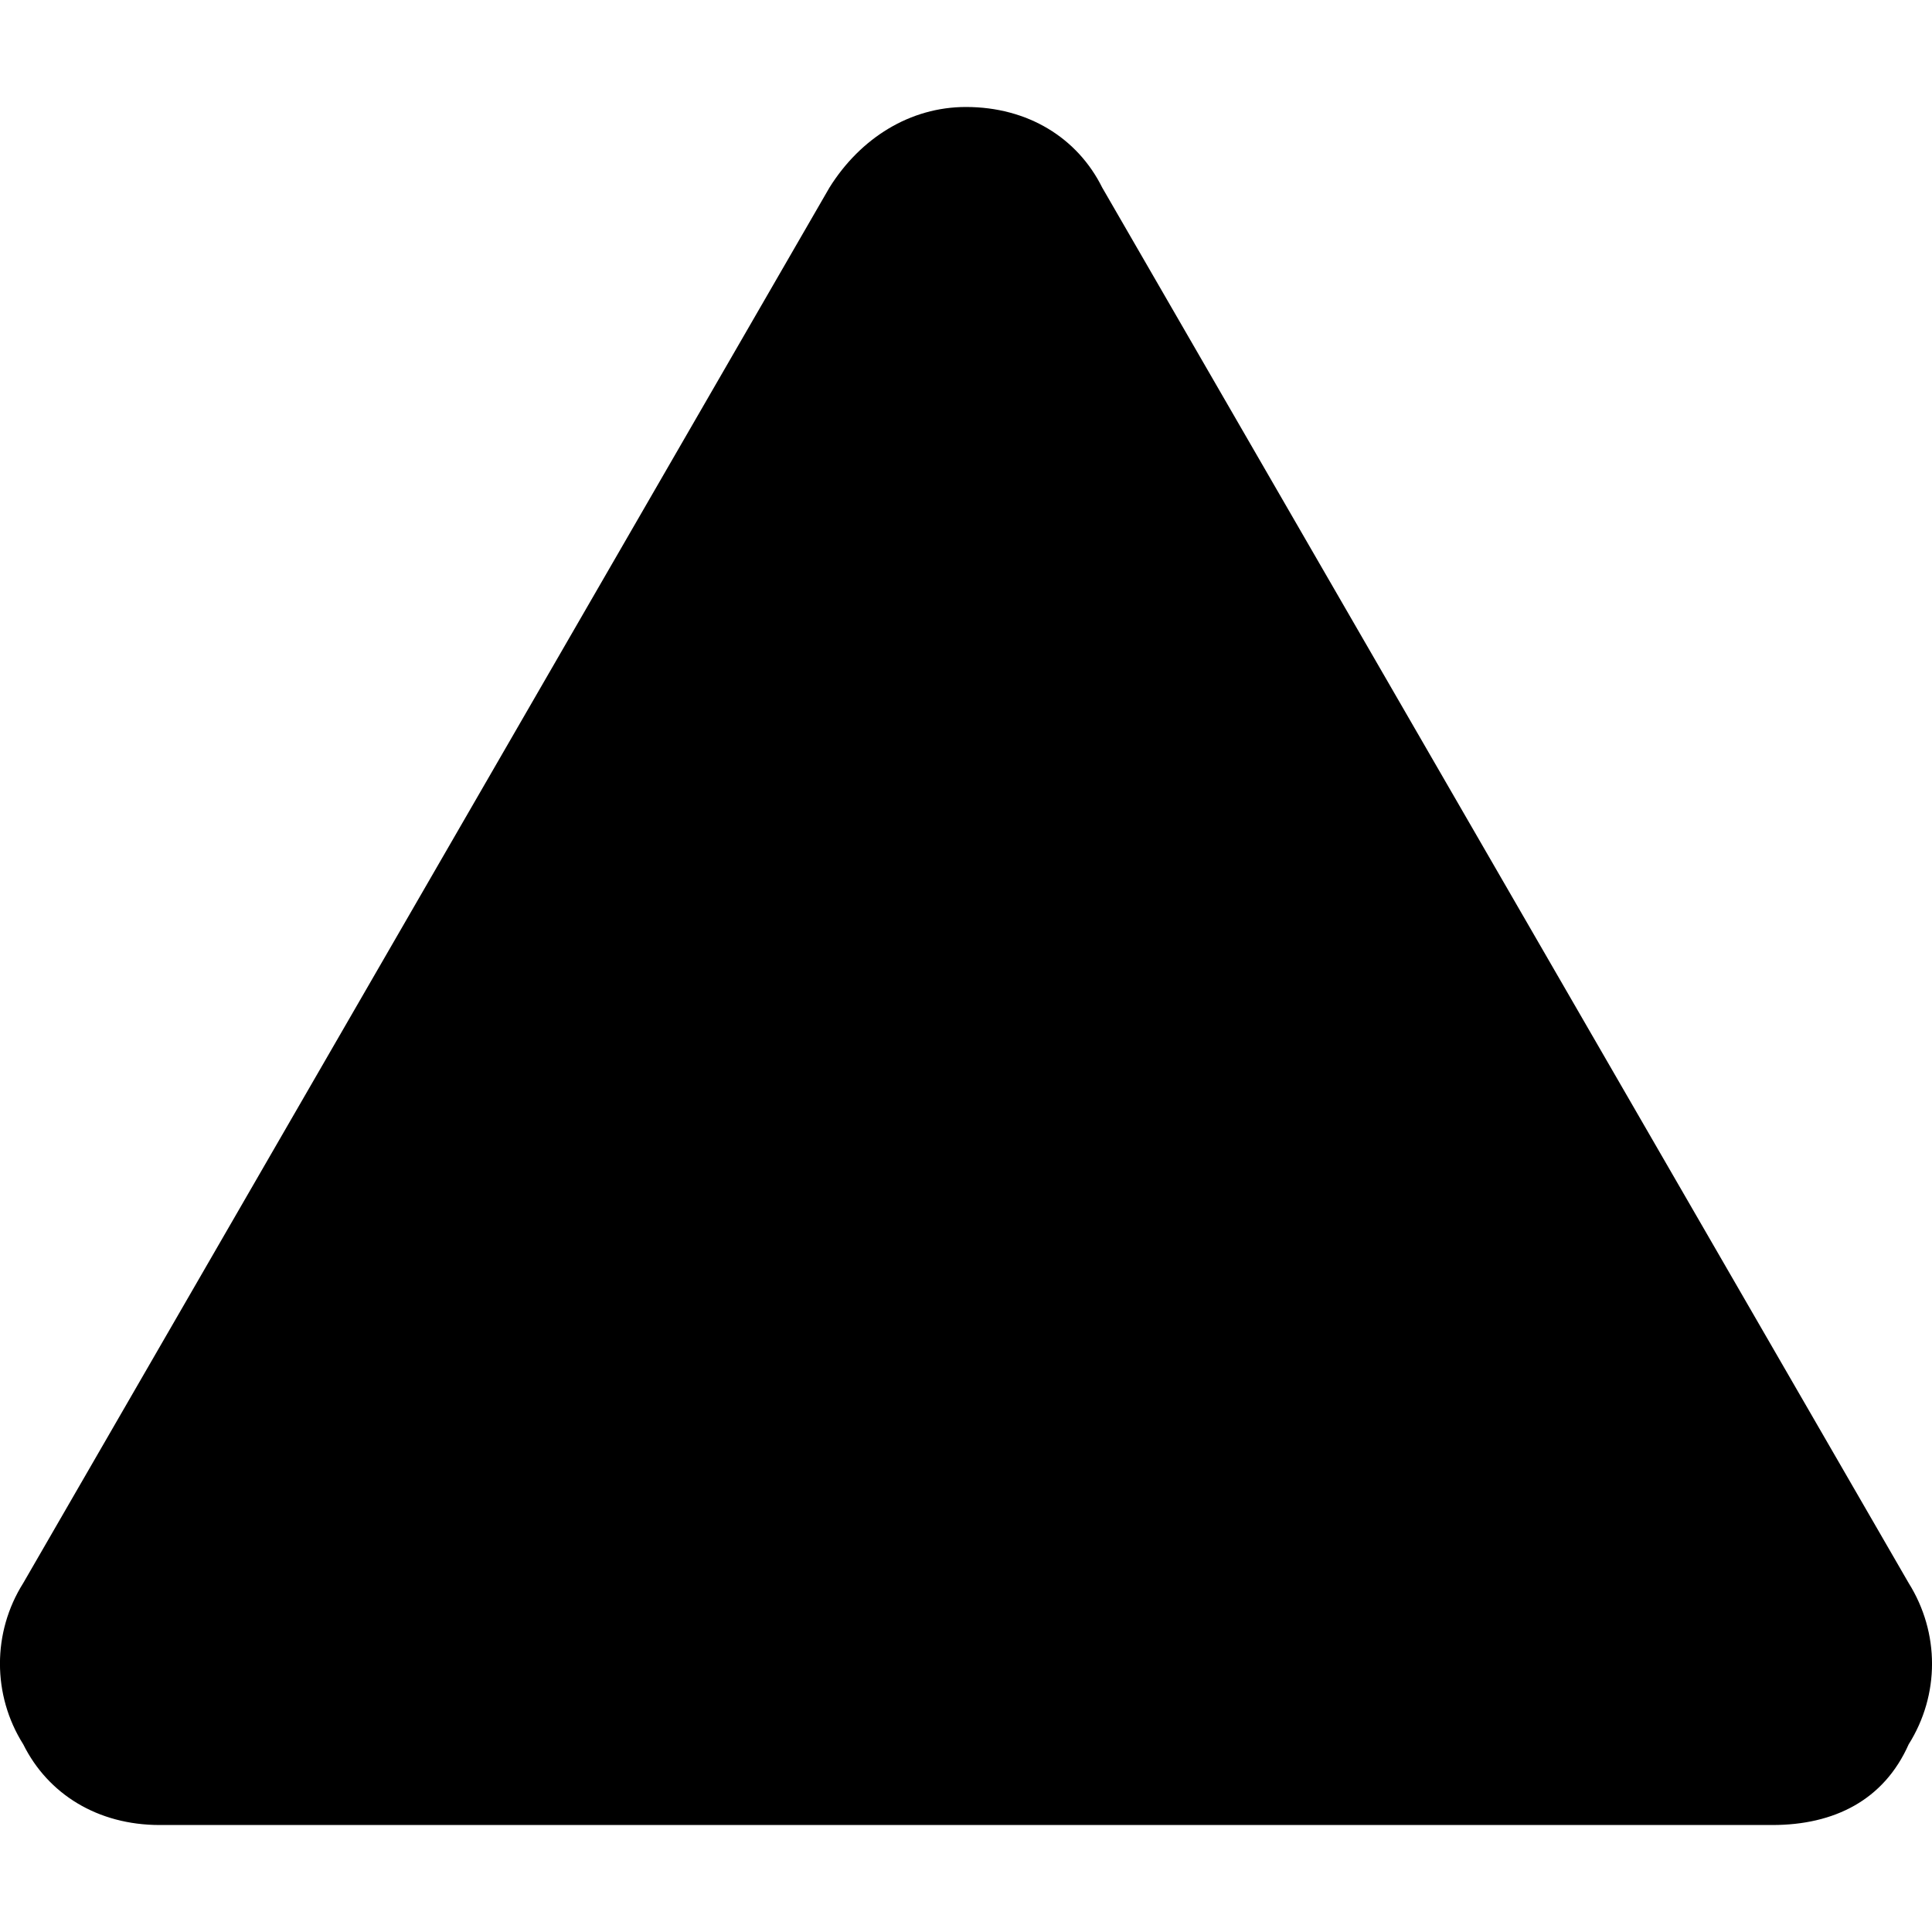
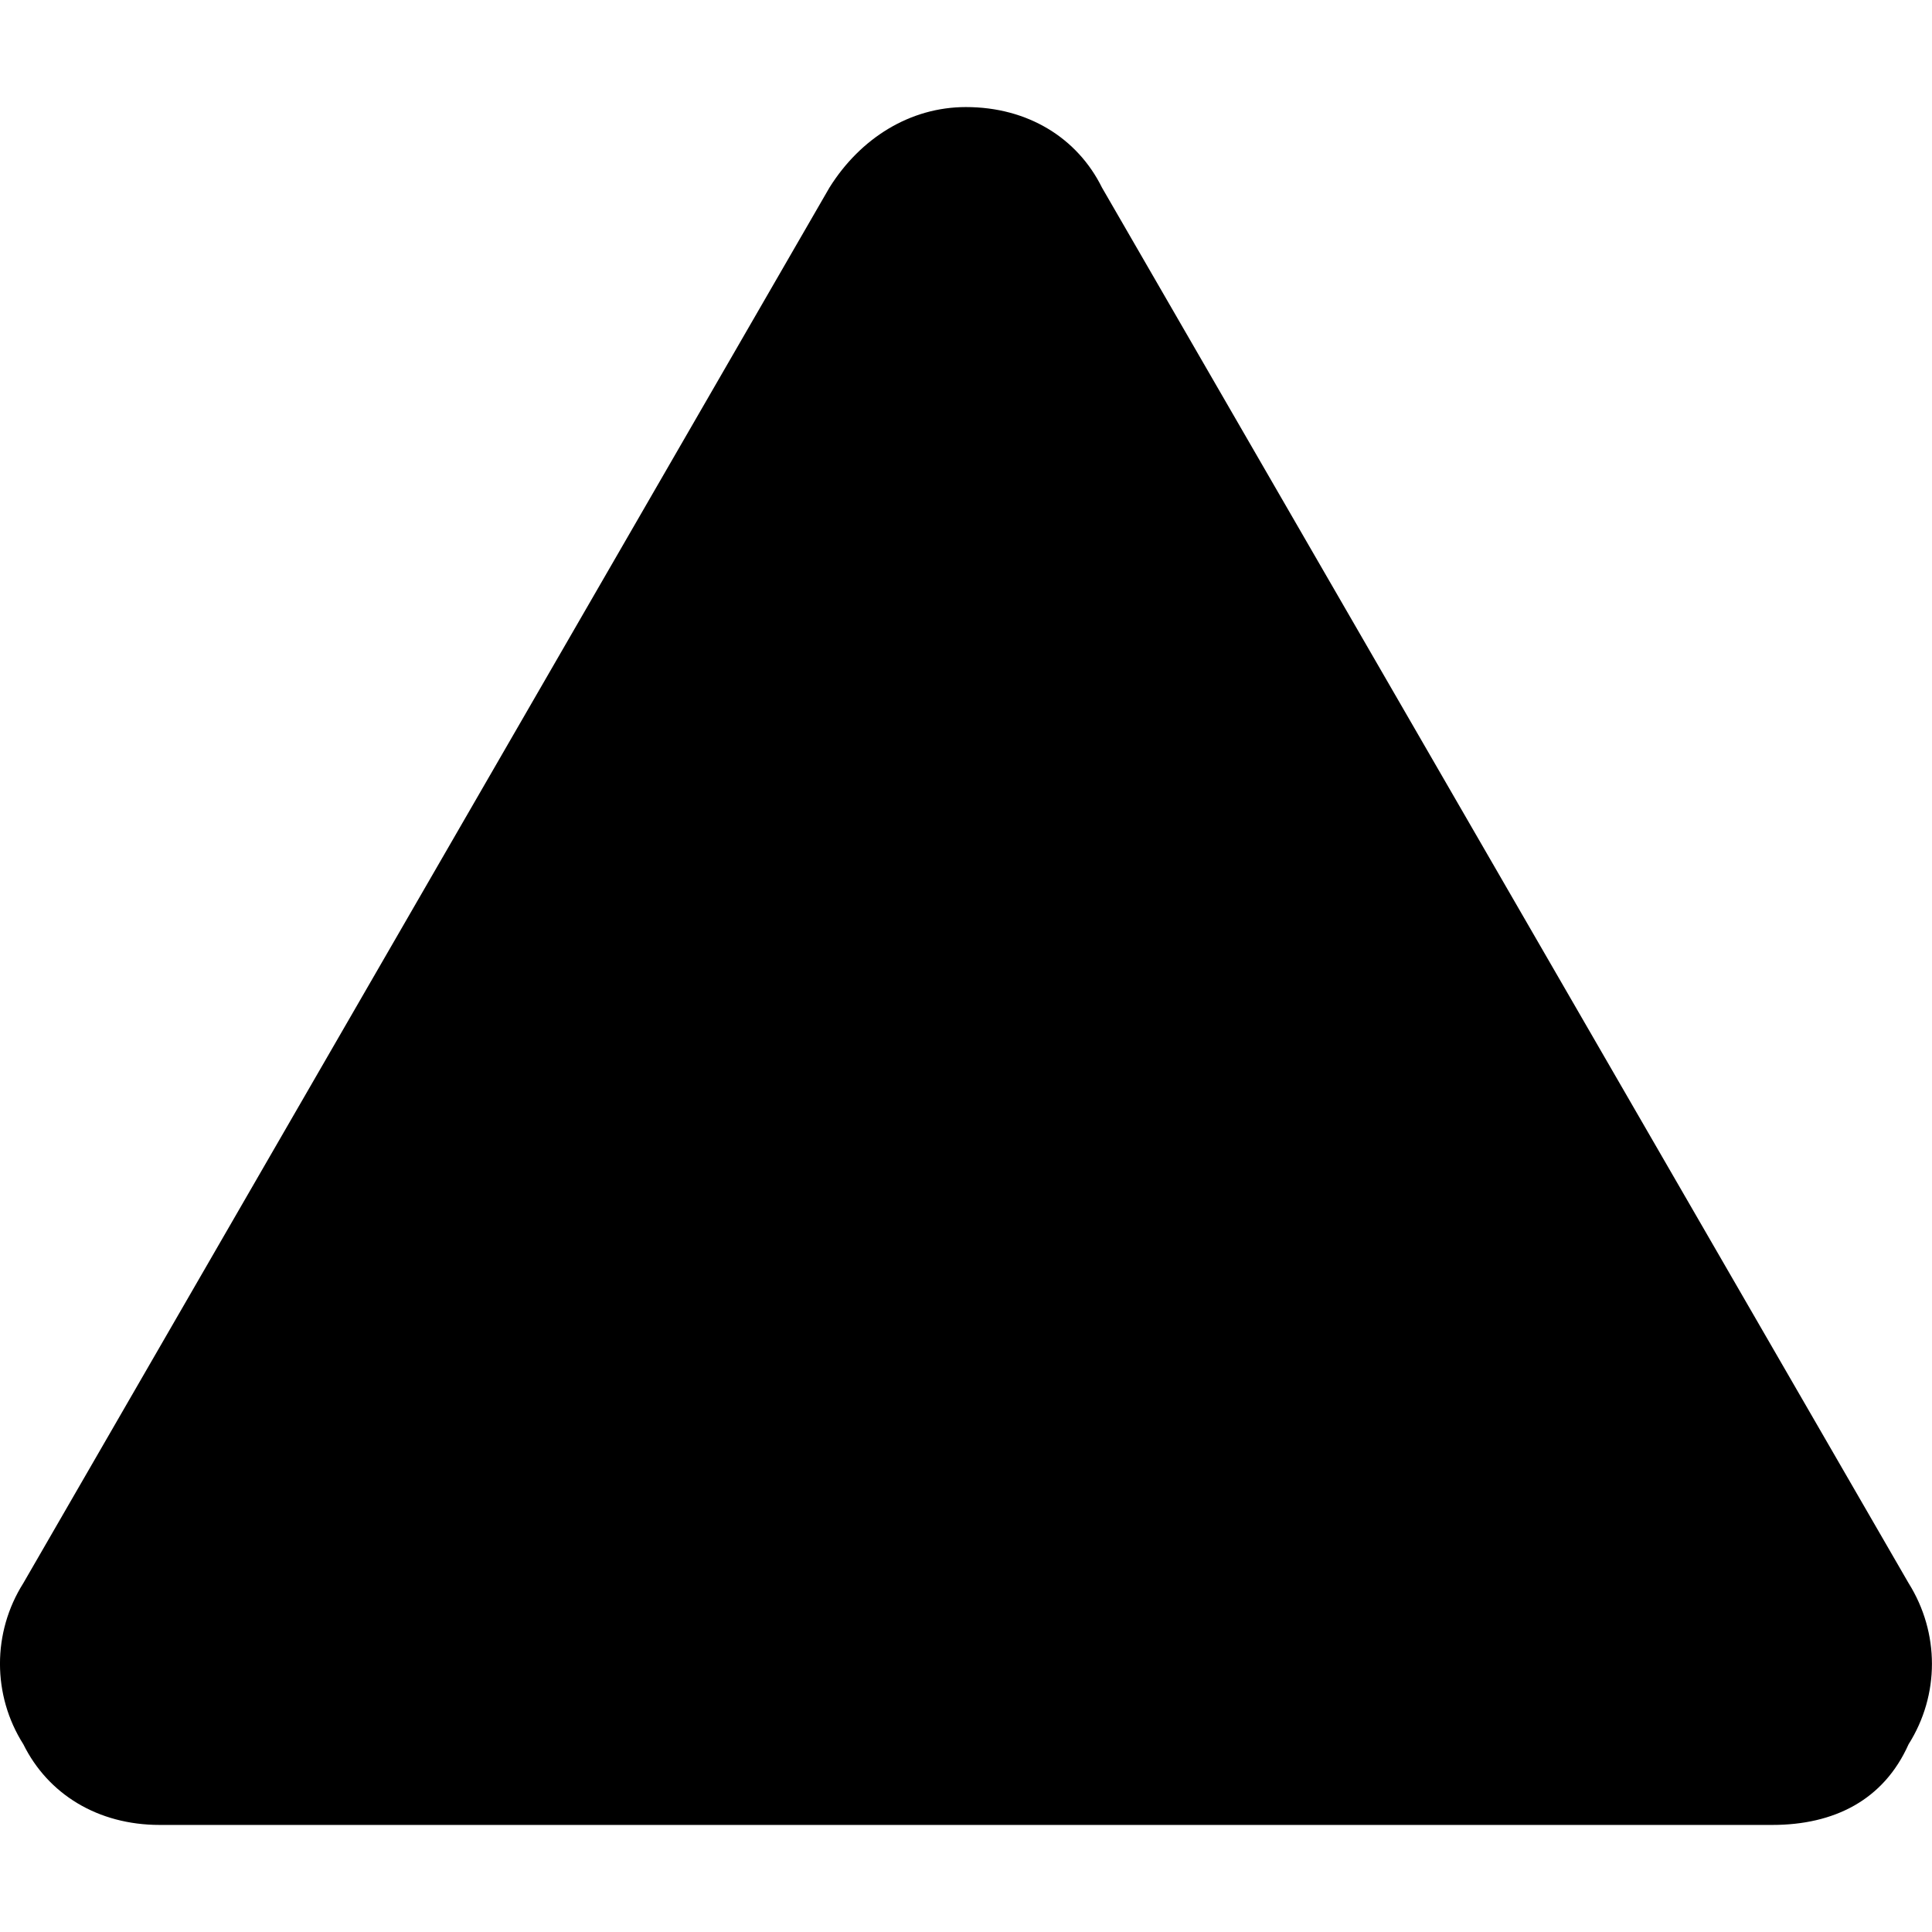
<svg xmlns="http://www.w3.org/2000/svg" aria-labelledby="simpleicons-garmin-icon" role="img" viewBox="0 0 24 24">
-   <path d="M22.017 22.671H1.984c-.771 0-1.388-.384-1.695-1.002-.386-.612-.386-1.392 0-2.004L10.304 2.33c.385-.616 1.002-1.001 1.695-1.001.771 0 1.387.385 1.693 1.001L23.71 19.665c.387.618.387 1.389 0 2.004-.308.694-.926 1.002-1.693 1.002z" />
+   <path d="M22.017 22.67H1.984c-.77 0-1.388-.383-1.694-1.002-.387-.61-.387-1.39 0-2.002L10.304 2.33c.385-.615 1.002-1 1.695-1 .77 0 1.386.385 1.69 1l10.02 17.336c.387.617.387 1.39 0 2.002-.31.695-.927 1.002-1.693 1.002z" />
</svg>
